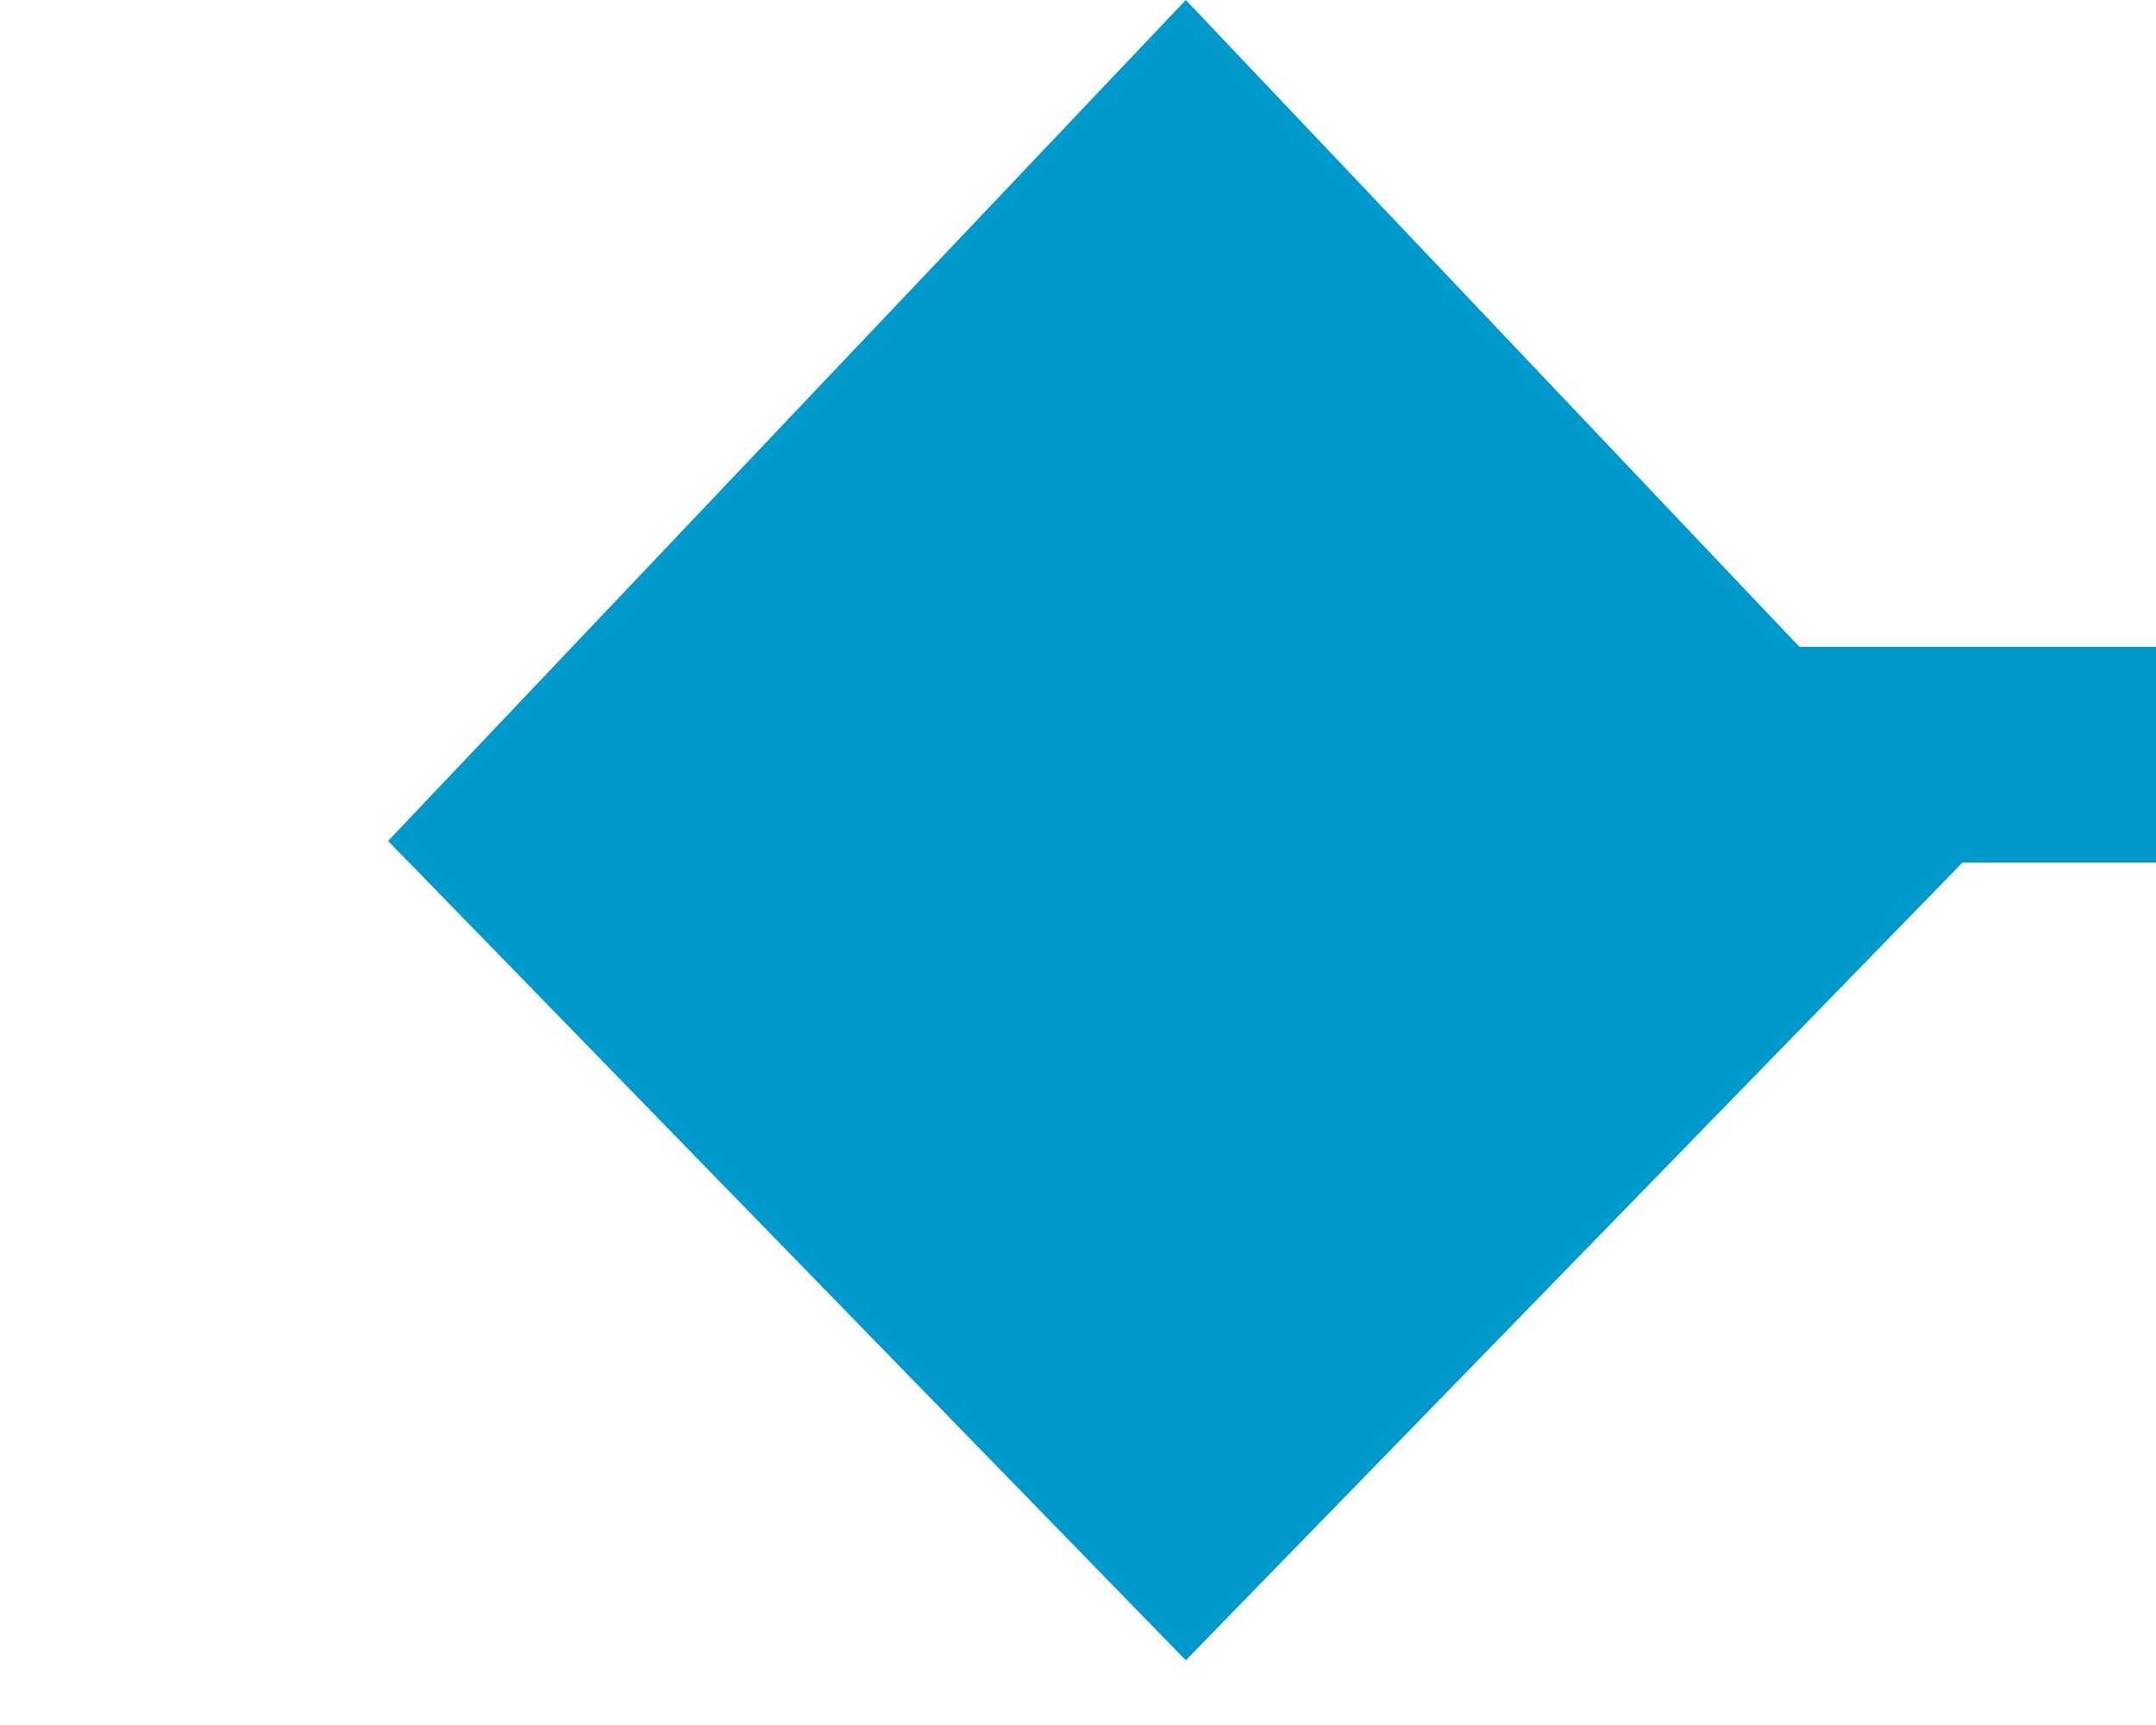
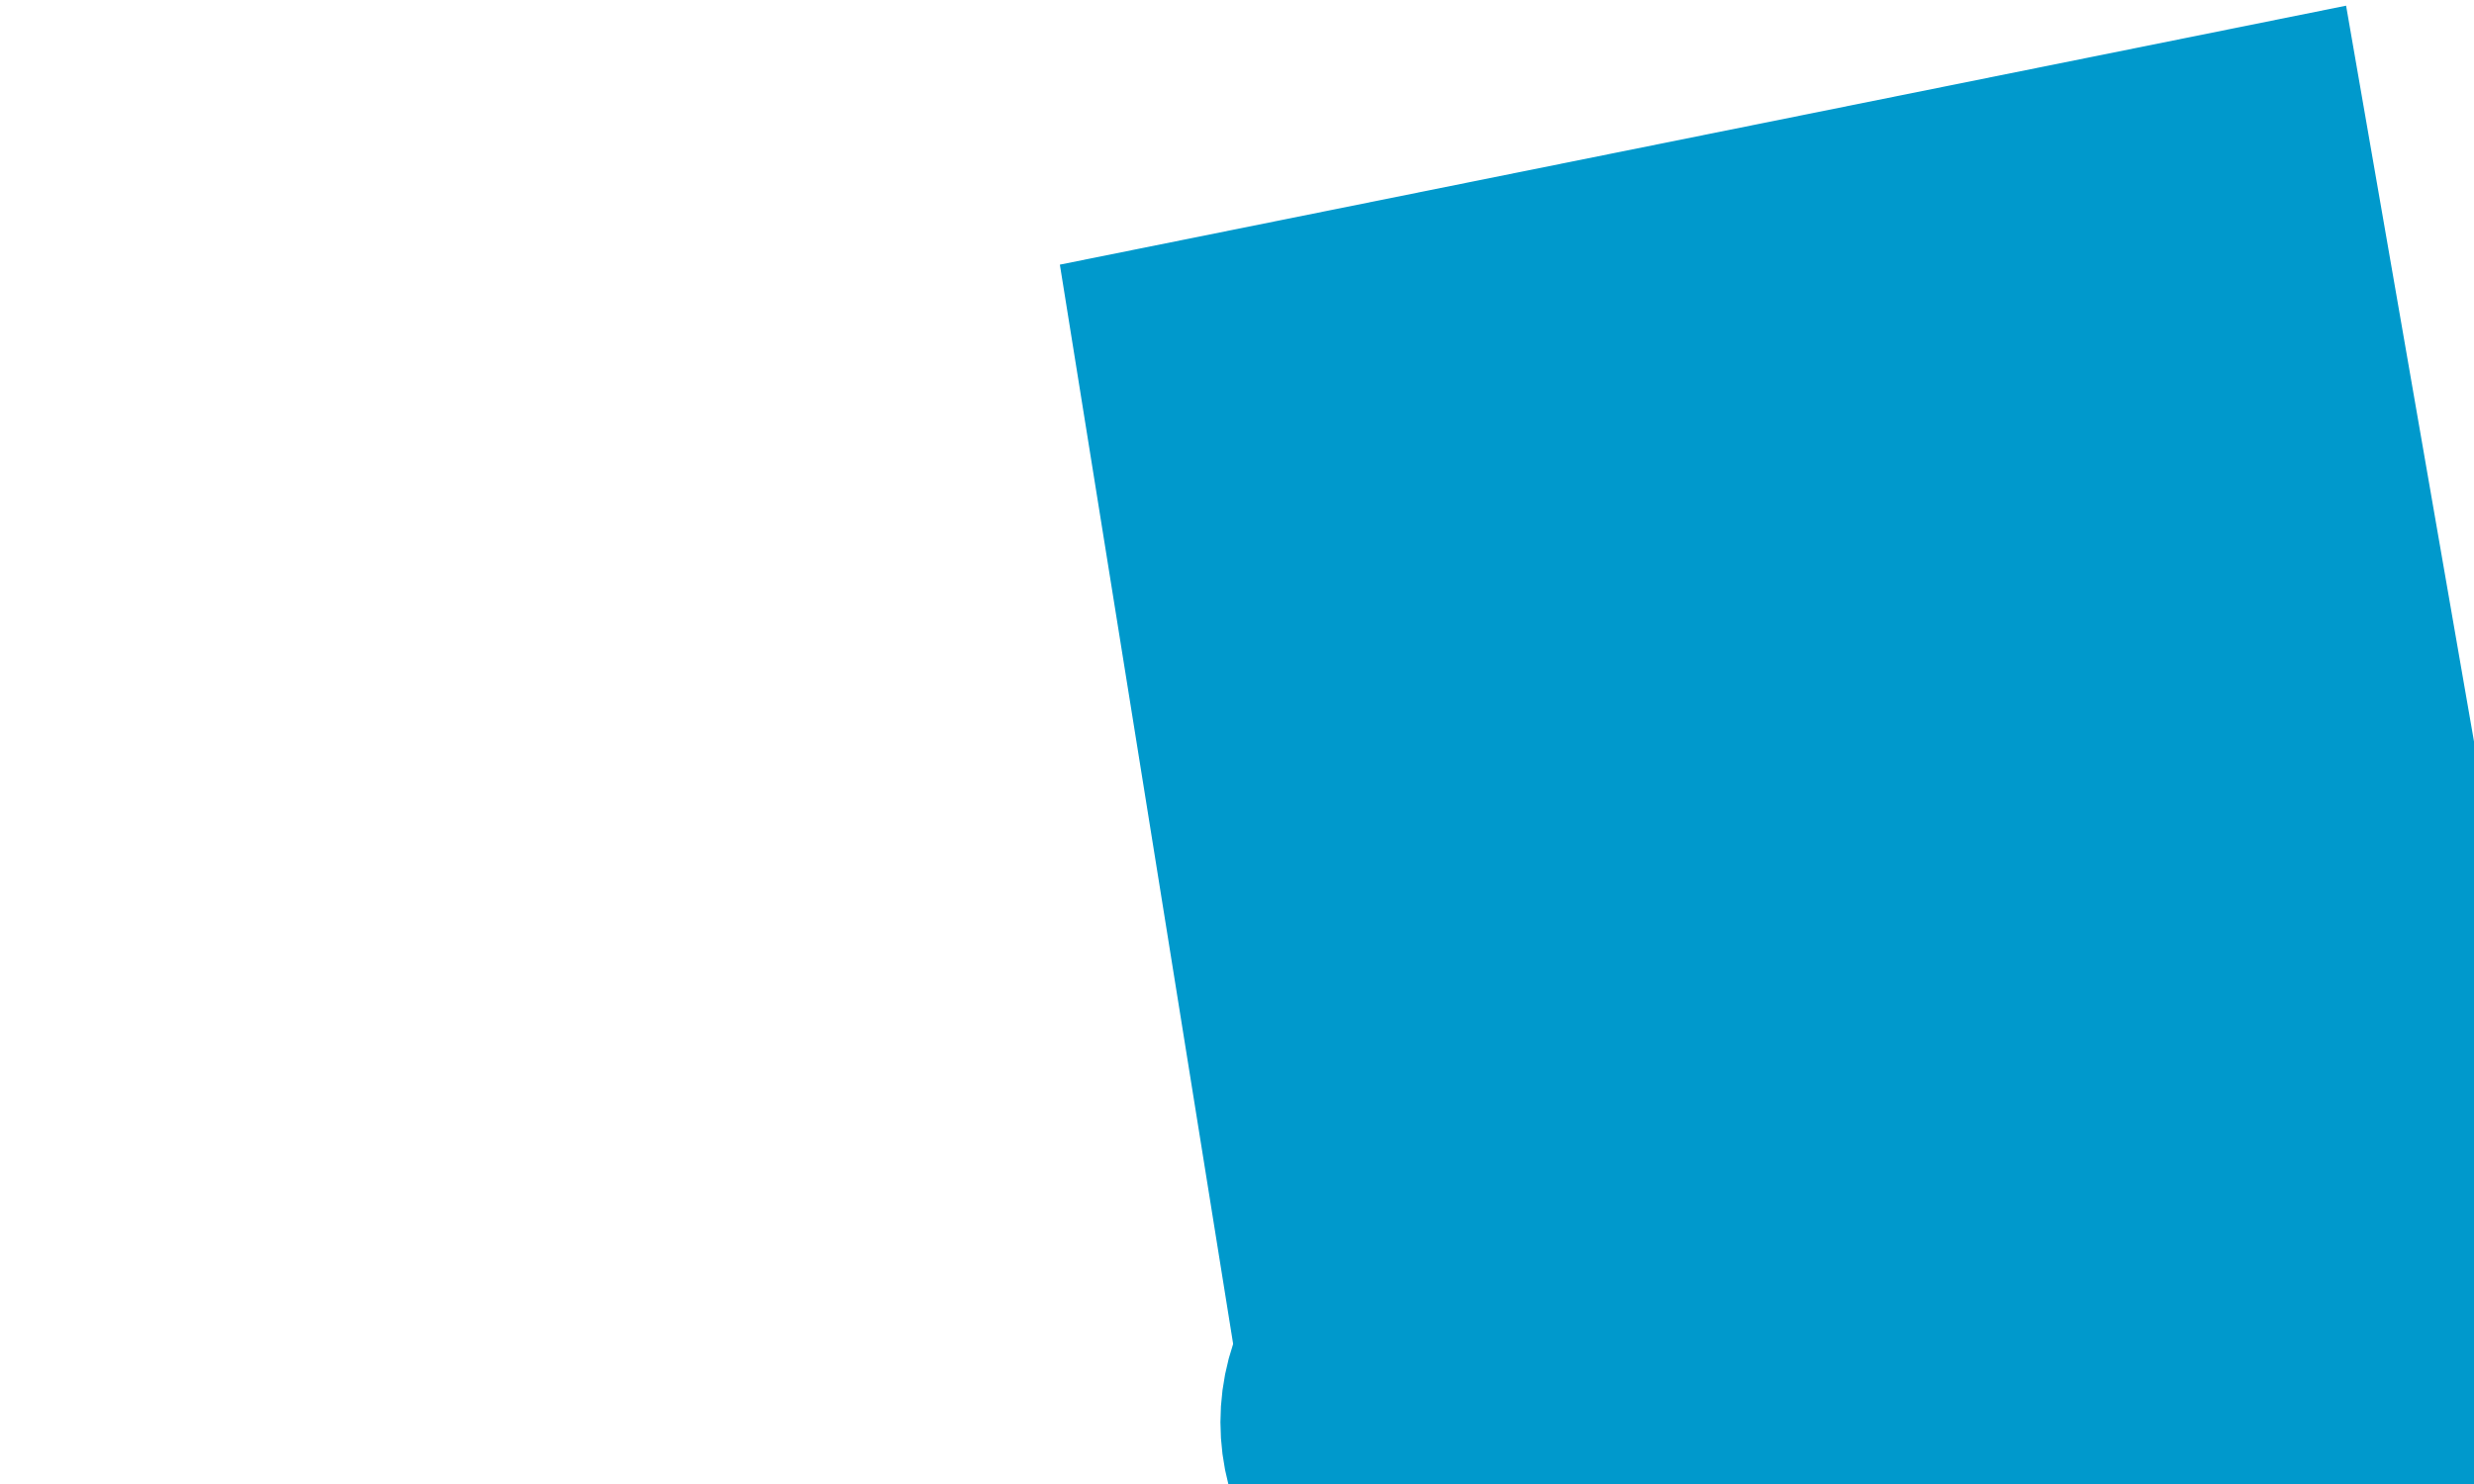
- <svg xmlns="http://www.w3.org/2000/svg" version="1.1" width="10px" height="8px" preserveAspectRatio="xMinYMid meet" viewBox="531 520  10 6">
-   <path d="M 598 522.5  L 537.5 522.5  A 1.5 1.5 0 0 1 536.5 521 L 536.5 520  " stroke-width="1" stroke="#0099cc" fill="none" />
-   <path d="M 540.2 522.9  L 536.5 519  L 532.8 522.9  L 536.5 526.7  L 540.2 522.9  Z " fill-rule="nonzero" fill="#0099cc" stroke="none" />
+ <svg xmlns="http://www.w3.org/2000/svg" version="1.1" width="10px" height="6px" preserveAspectRatio="xMinYMid meet" viewBox="412 448  10 4">
+   <path d="M 599 452.5  L 417.5 452.5  A 0.5 0.5 0 0 0 417.5 453 " stroke-width="1" stroke="#0099cc" fill="none" />
+   <path d="M 416.284 448.07  L 417.136 453.378  L 422.391 452.248  L 421.483 447.023  L 416.284 448.07  Z " fill-rule="nonzero" fill="#0099cc" stroke="none" />
</svg>
